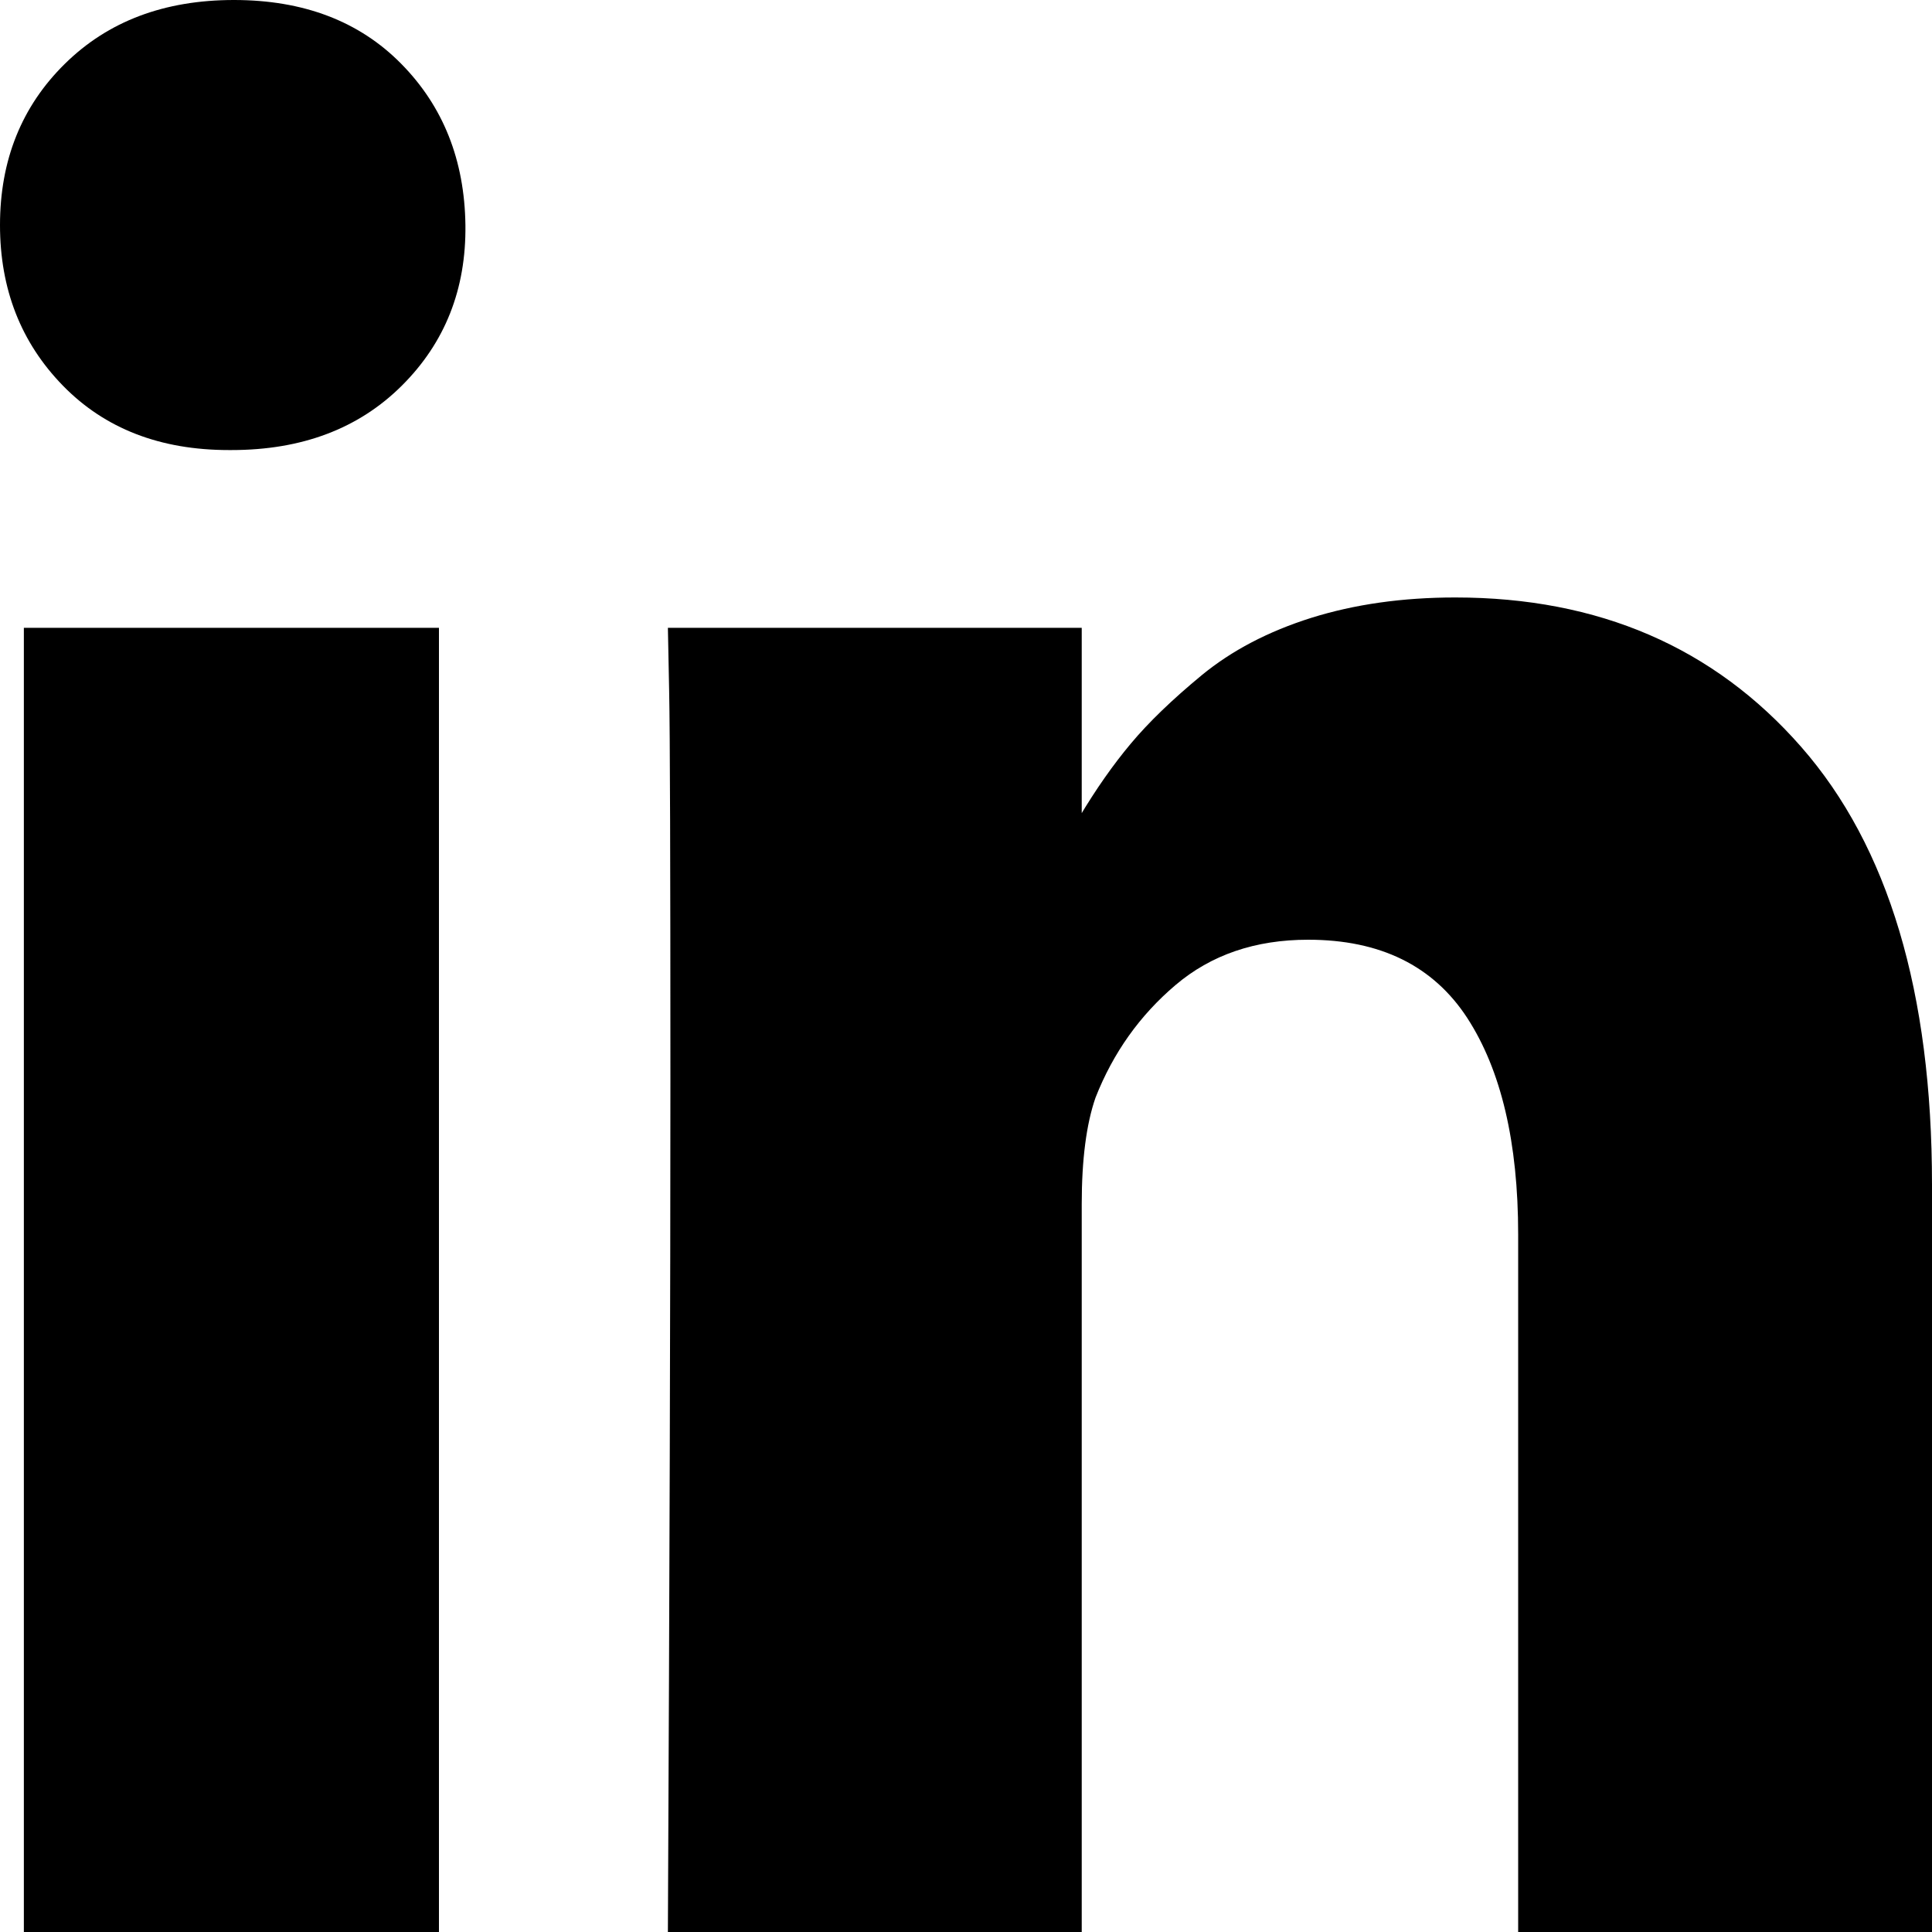
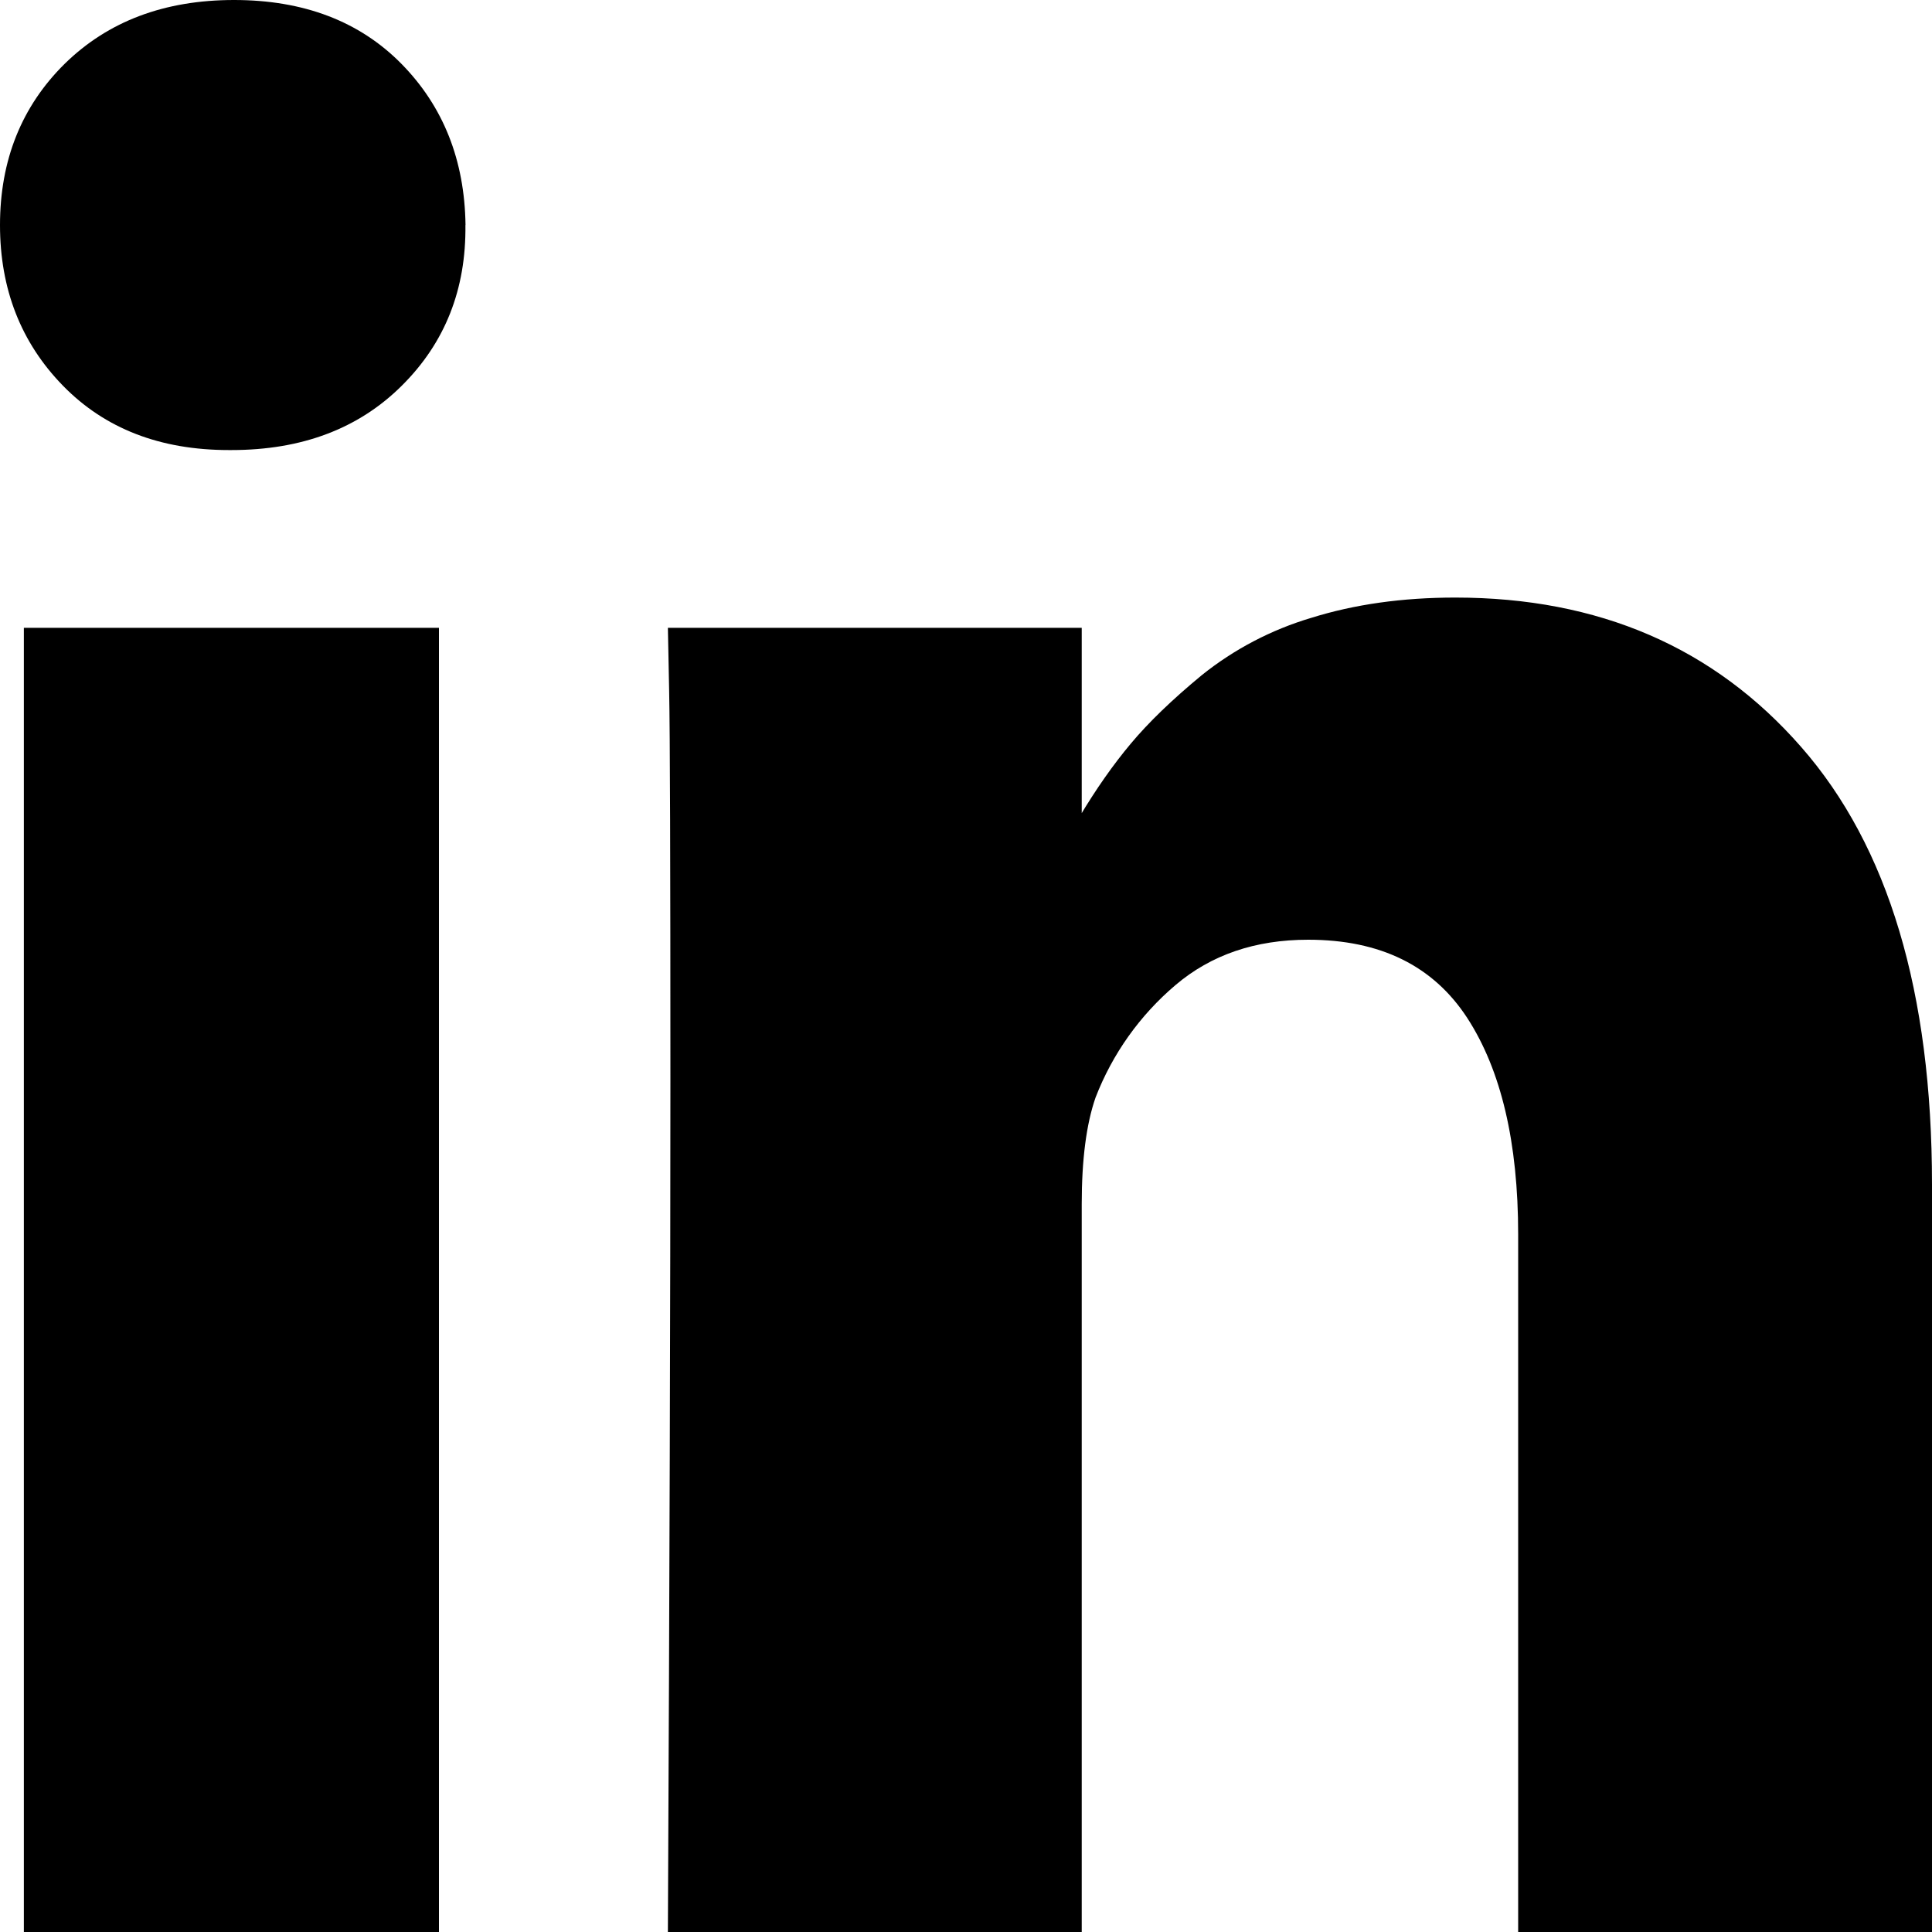
- <svg xmlns="http://www.w3.org/2000/svg" width="20px" height="20px" viewBox="0 0 20 20" version="1.1">
-   <defs />
-   <g id="Page-1" stroke="none" stroke-width="1" fill="none" fill-rule="evenodd">
-     <g id="Artboard" transform="translate(-515, -846)" fill="#000000" fill-rule="nonzero">
-       <g id="linkedin" transform="translate(515, 846)">
-         <path d="M4.544,6.499 L4.544,20 L0.247,20 L0.247,6.499 L4.544,6.499 Z M4.818,2.33 C4.826,2.993 4.607,3.547 4.16,3.992 C3.713,4.437 3.125,4.659 2.396,4.659 L2.37,4.659 C1.658,4.659 1.085,4.437 0.651,3.992 C0.217,3.547 0,2.993 0,2.33 C0,1.658 0.224,1.101 0.671,0.661 C1.118,0.22 1.701,0 2.422,0 C3.142,0 3.72,0.22 4.154,0.661 C4.588,1.101 4.809,1.658 4.818,2.33 Z M20,12.262 L20,20 L15.716,20 L15.716,12.779 C15.716,11.826 15.54,11.079 15.189,10.538 C14.837,9.998 14.288,9.728 13.542,9.728 C12.995,9.728 12.537,9.884 12.168,10.198 C11.799,10.511 11.523,10.899 11.341,11.362 C11.246,11.635 11.198,12.003 11.198,12.466 L11.198,20 L6.914,20 C6.931,16.376 6.94,13.438 6.94,11.185 C6.94,8.933 6.936,7.589 6.927,7.153 L6.914,6.499 L11.198,6.499 L11.198,8.46 L11.172,8.46 C11.345,8.17 11.523,7.916 11.706,7.698 C11.888,7.48 12.133,7.243 12.441,6.989 C12.75,6.735 13.127,6.537 13.574,6.396 C14.021,6.256 14.518,6.185 15.065,6.185 C16.549,6.185 17.743,6.701 18.646,7.732 C19.549,8.762 20,10.272 20,12.262 Z" id="Shape" />
-       </g>
-     </g>
-   </g>
+ <svg xmlns="http://www.w3.org/2000/svg" width="20" height="20">
+   <path d="M4.544 6.499V20H.247V6.499h4.297zm.274-4.17c.008.664-.21 1.218-.658 1.663-.447.445-1.035.667-1.764.667H2.37c-.712 0-1.285-.222-1.719-.667C.217 3.547 0 2.992 0 2.33 0 1.658.224 1.1.67.66 1.119.22 1.702 0 2.423 0c.72 0 1.298.22 1.732.66.434.441.655.998.664 1.67zM20 12.263V20h-4.284v-7.22c0-.954-.176-1.701-.527-2.242-.352-.54-.9-.81-1.647-.81-.547 0-1.005.156-1.374.47a2.891 2.891 0 0 0-.827 1.164c-.095.273-.143.64-.143 1.104V20H6.914c.017-3.624.026-6.562.026-8.815 0-2.252-.004-3.596-.013-4.032l-.013-.654h4.284V8.46h-.026c.173-.29.351-.544.534-.762.182-.218.427-.455.735-.709a3.328 3.328 0 0 1 1.133-.593c.447-.14.944-.21 1.491-.21 1.484 0 2.678.515 3.58 1.546.904 1.03 1.355 2.54 1.355 4.53z" fill="#000" fill-rule="nonzero" />
</svg>
